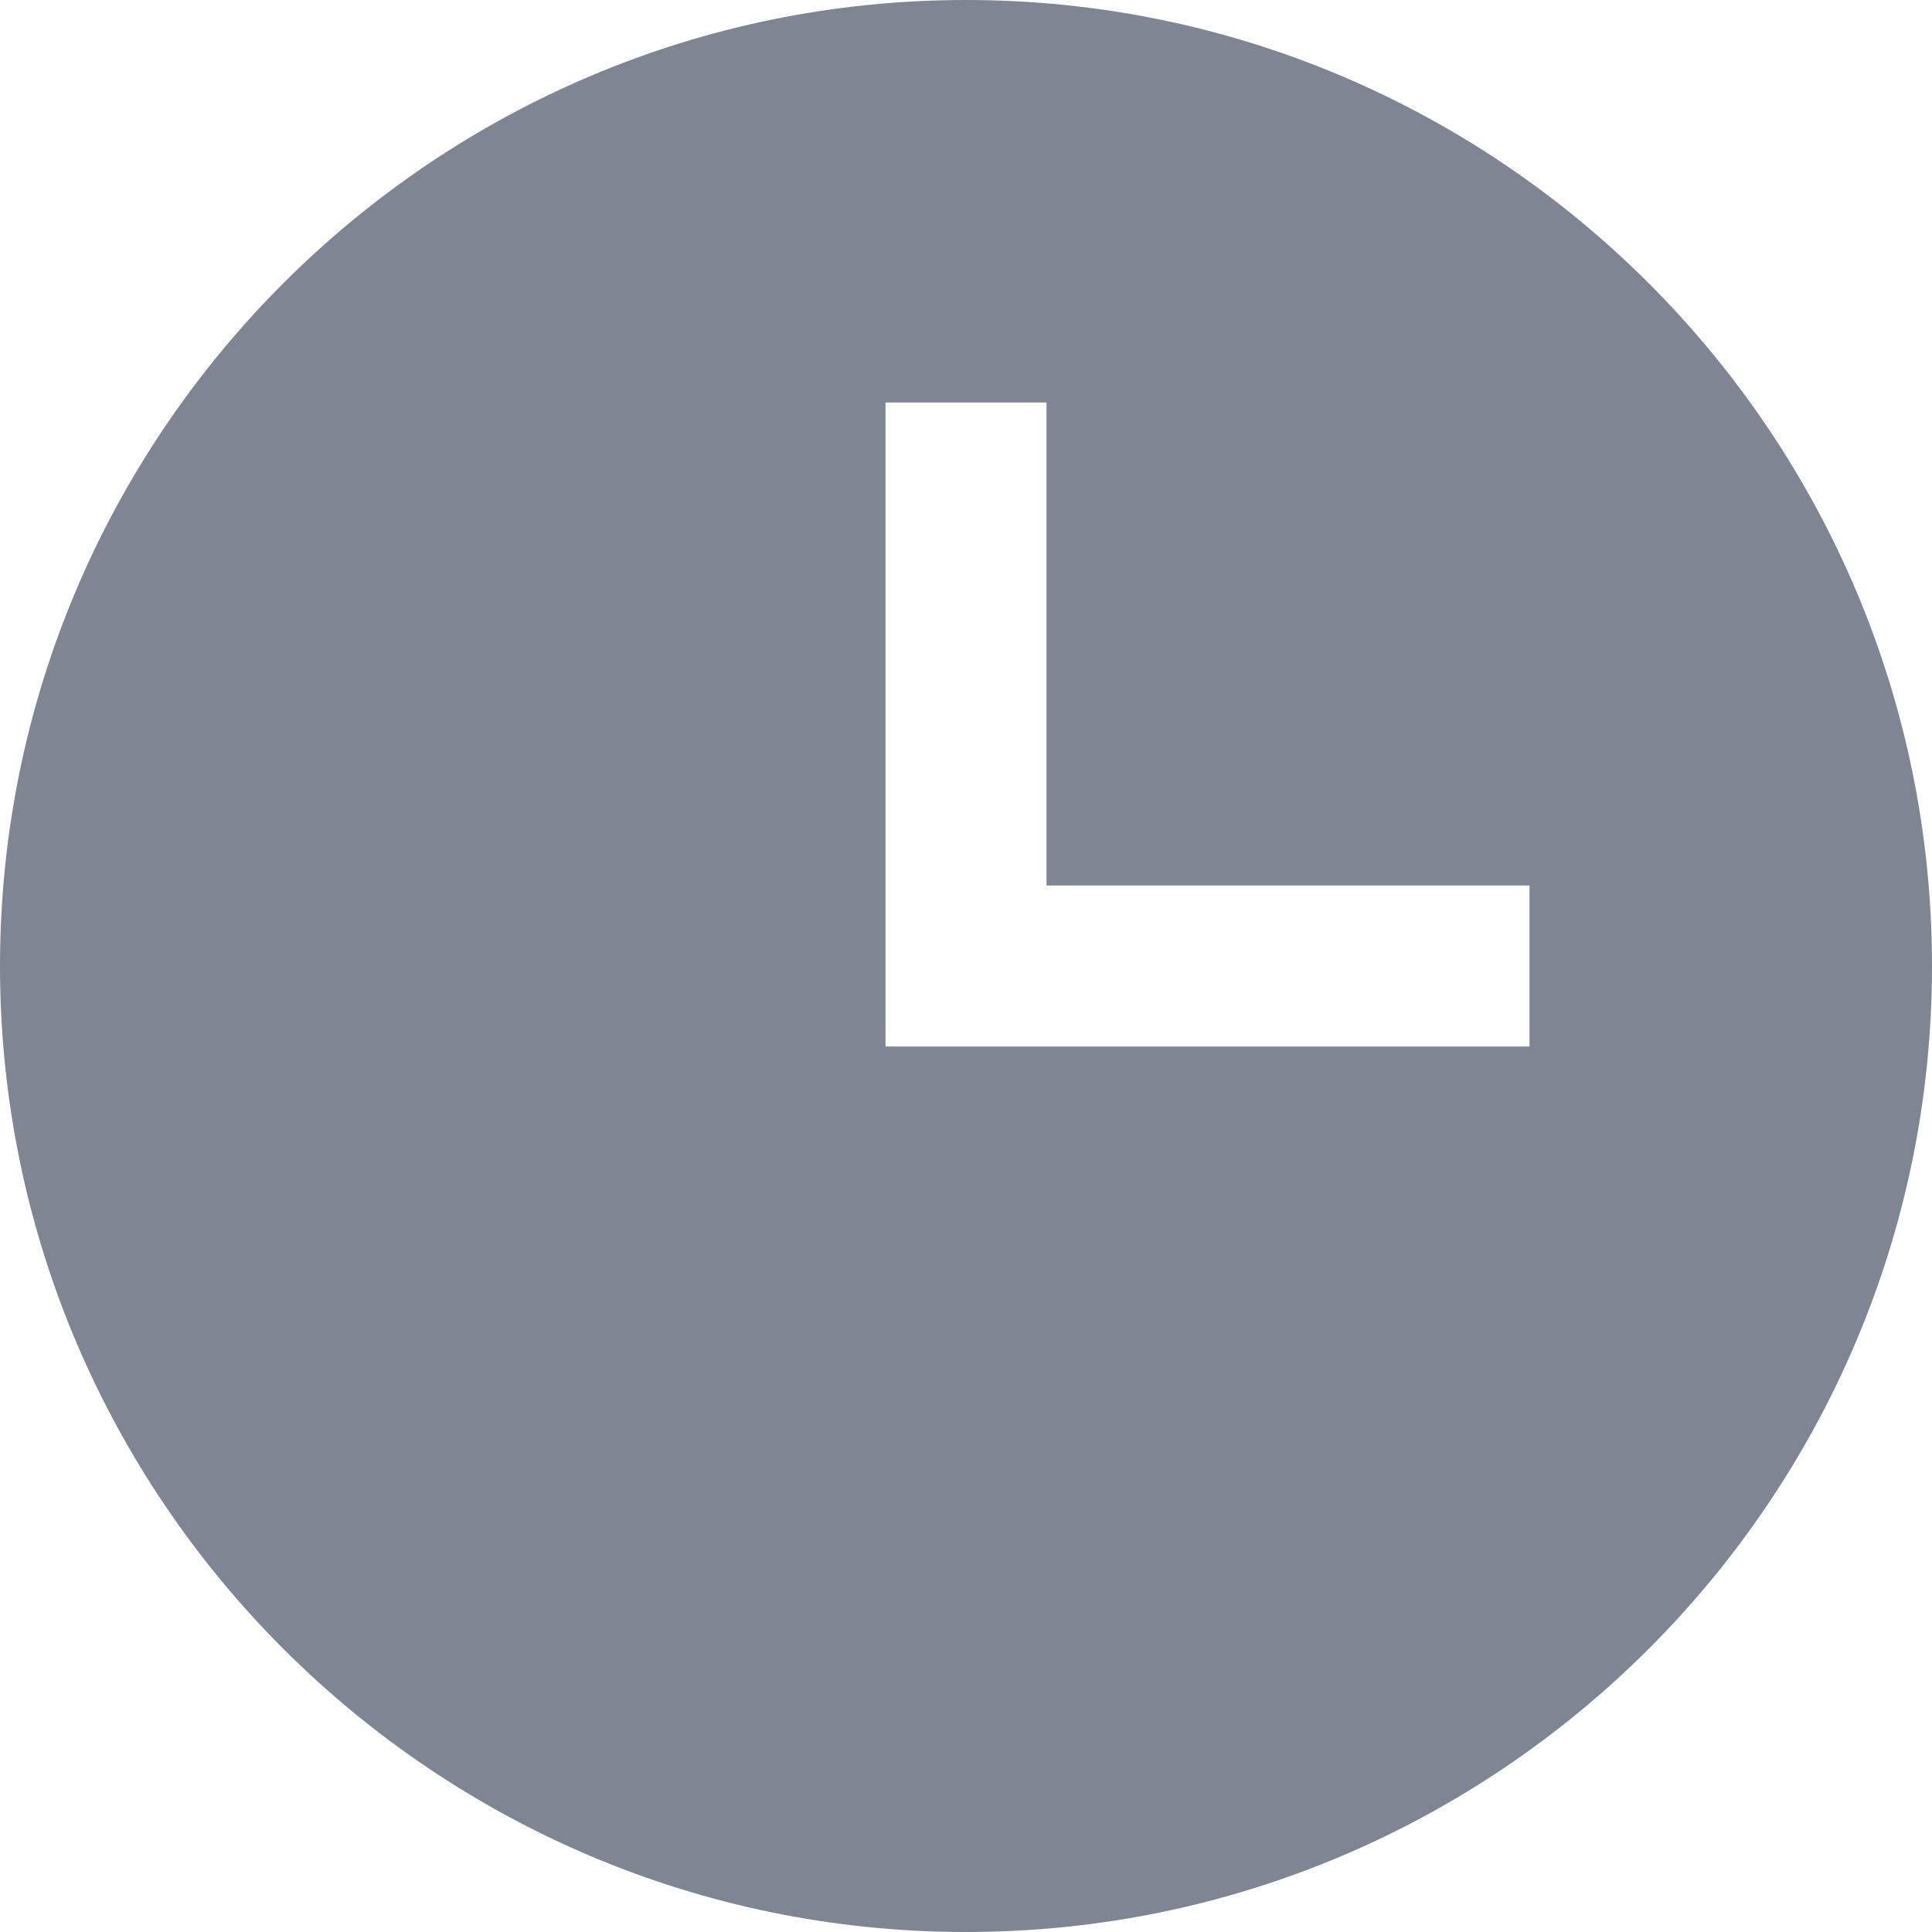
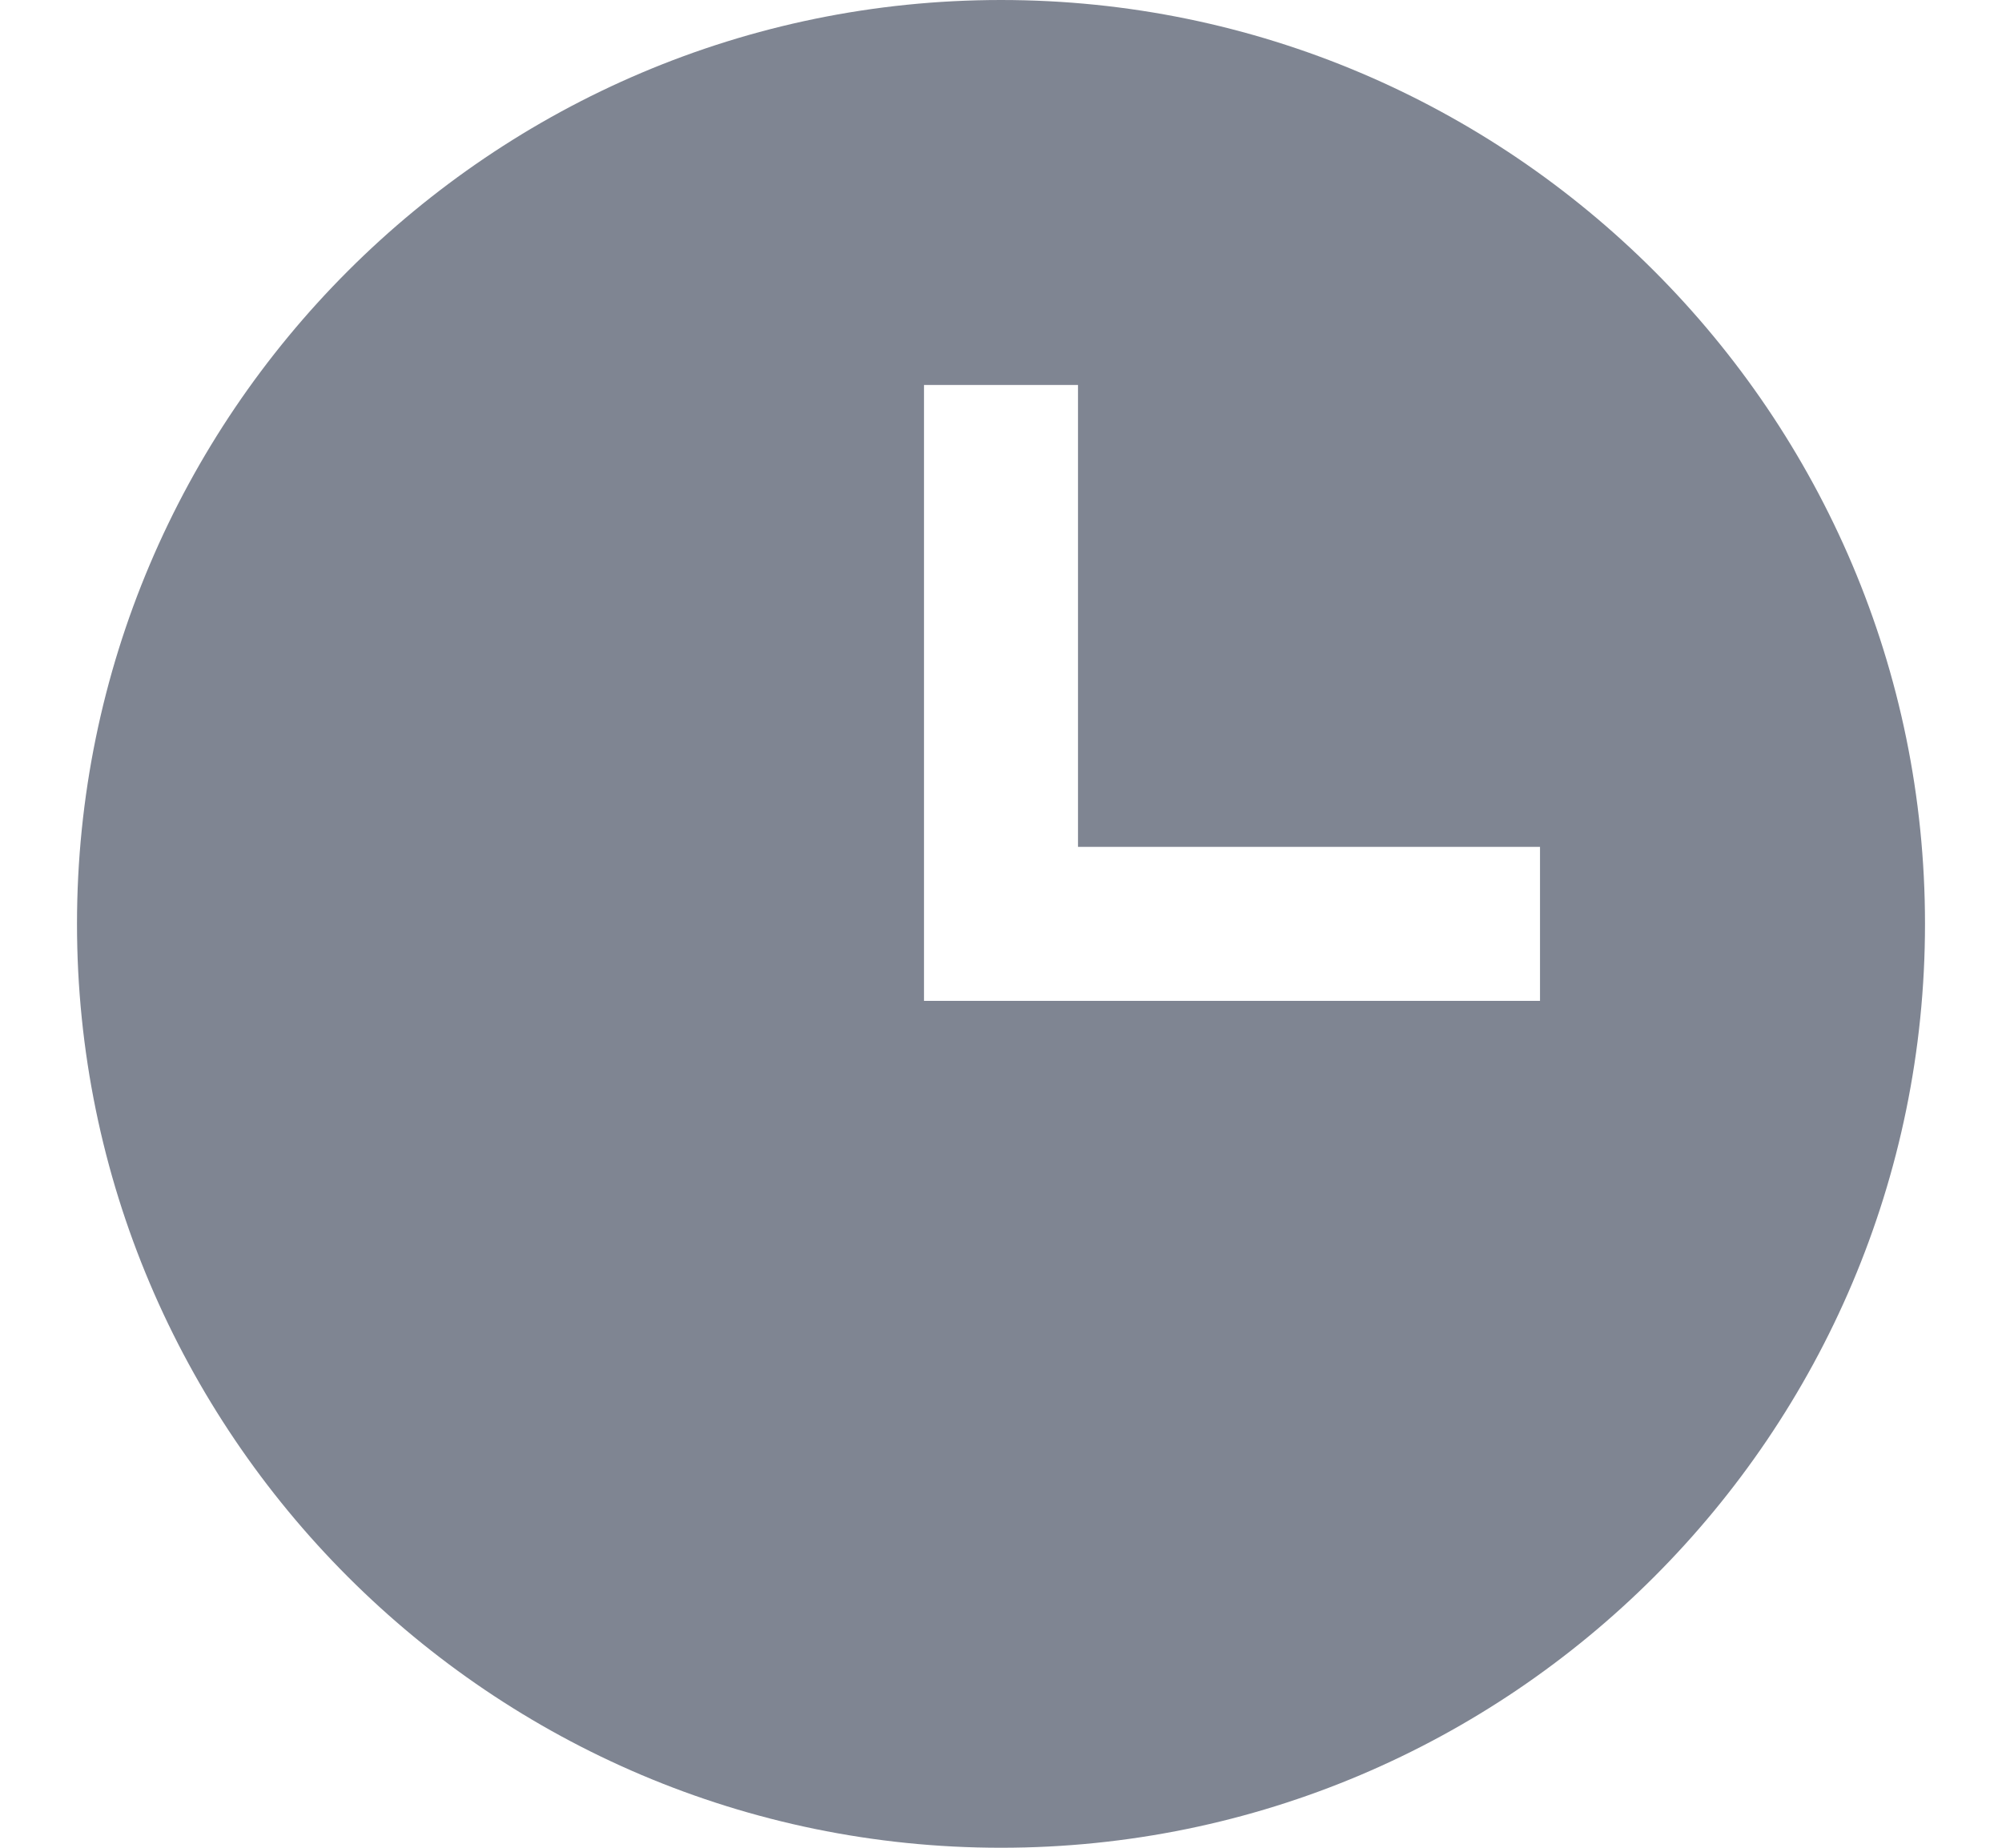
- <svg xmlns="http://www.w3.org/2000/svg" width="12" height="12" viewBox="0 0 12 12" fill="none">
-   <path fill-rule="evenodd" clip-rule="evenodd" d="M6 0C2.692 0 0 2.692 0 6C0 9.309 2.692 12 6 12C9.309 12 12 9.309 12 6C12 2.692 9.309 0 6 0ZM9.5 6.5H5.5V2.5H6.5V5.5H9.5V6.5Z" fill="#7F8592" />
+ <svg xmlns="http://www.w3.org/2000/svg" width="13" height="12" viewBox="0 0 13 12" fill="none">
+   <path fill-rule="evenodd" clip-rule="evenodd" d="M6.5 0C3.192 0 0.5 2.692 0.5 6C0.5 9.309 3.192 12 6.5 12C9.809 12 12.5 9.309 12.5 6C12.5 2.692 9.809 0 6.5 0ZM10 6.5H6V2.5H7V5.5H10V6.5Z" fill="#7F8592" />
</svg>
